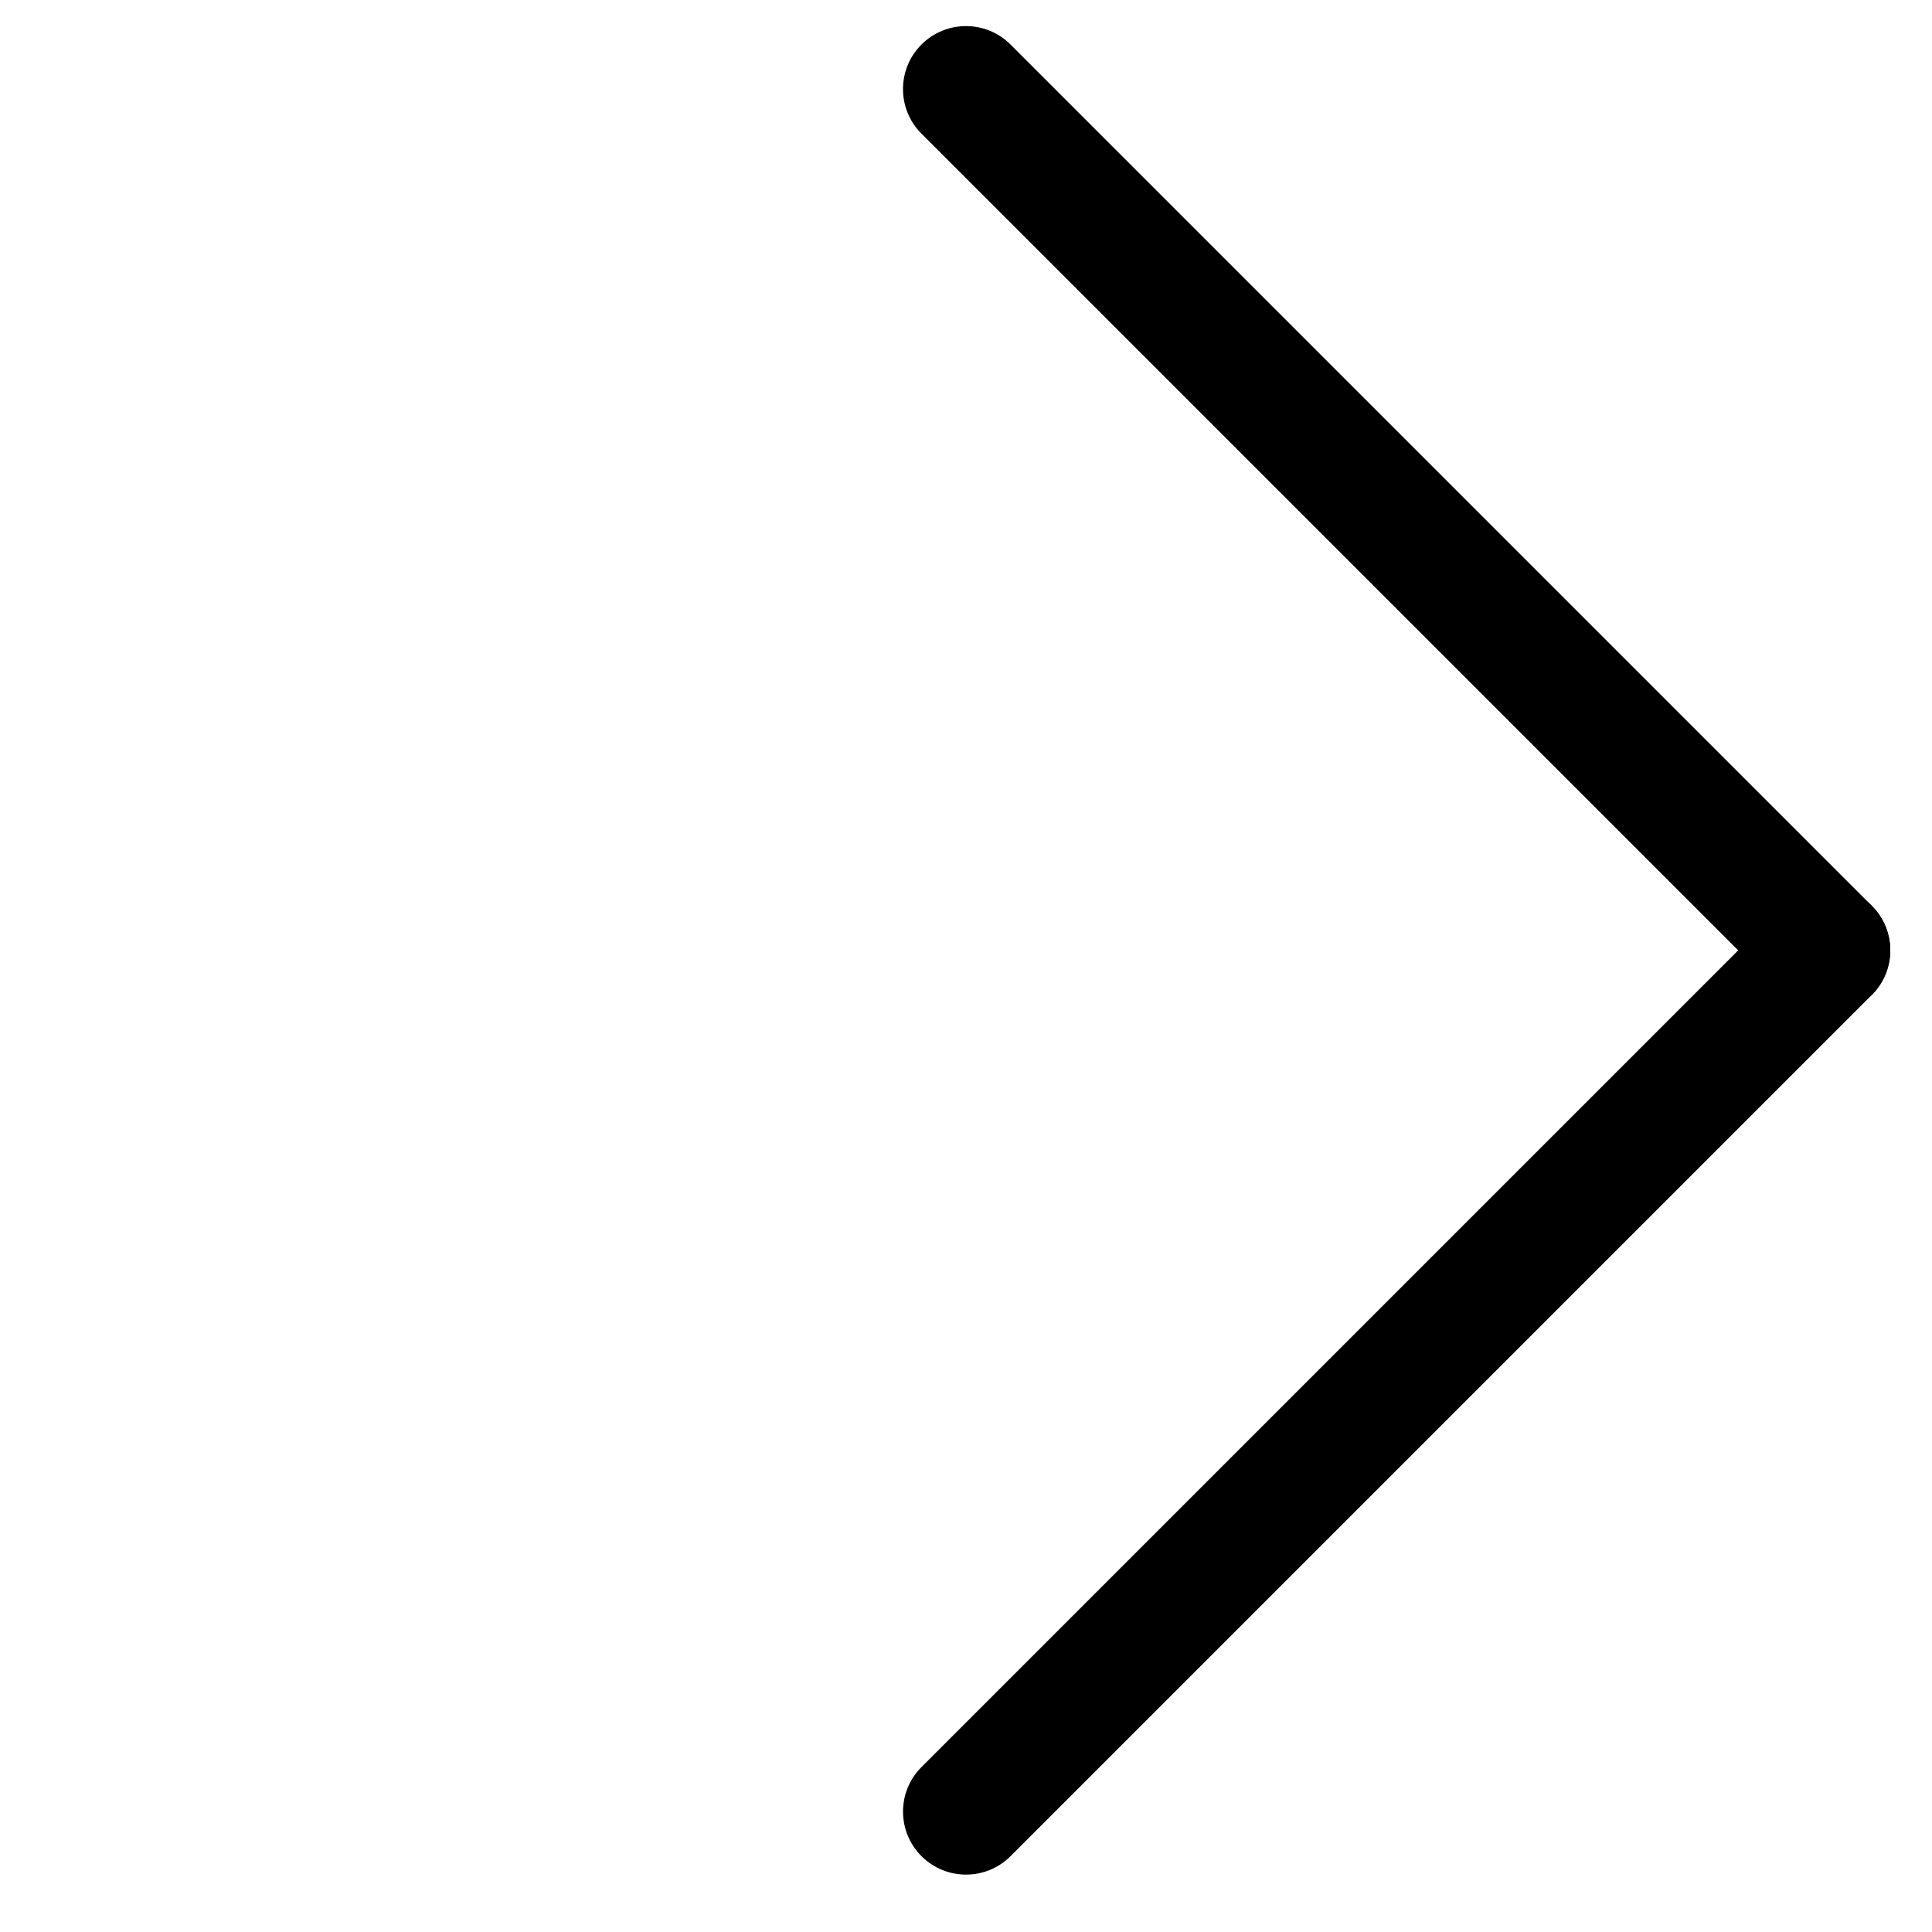
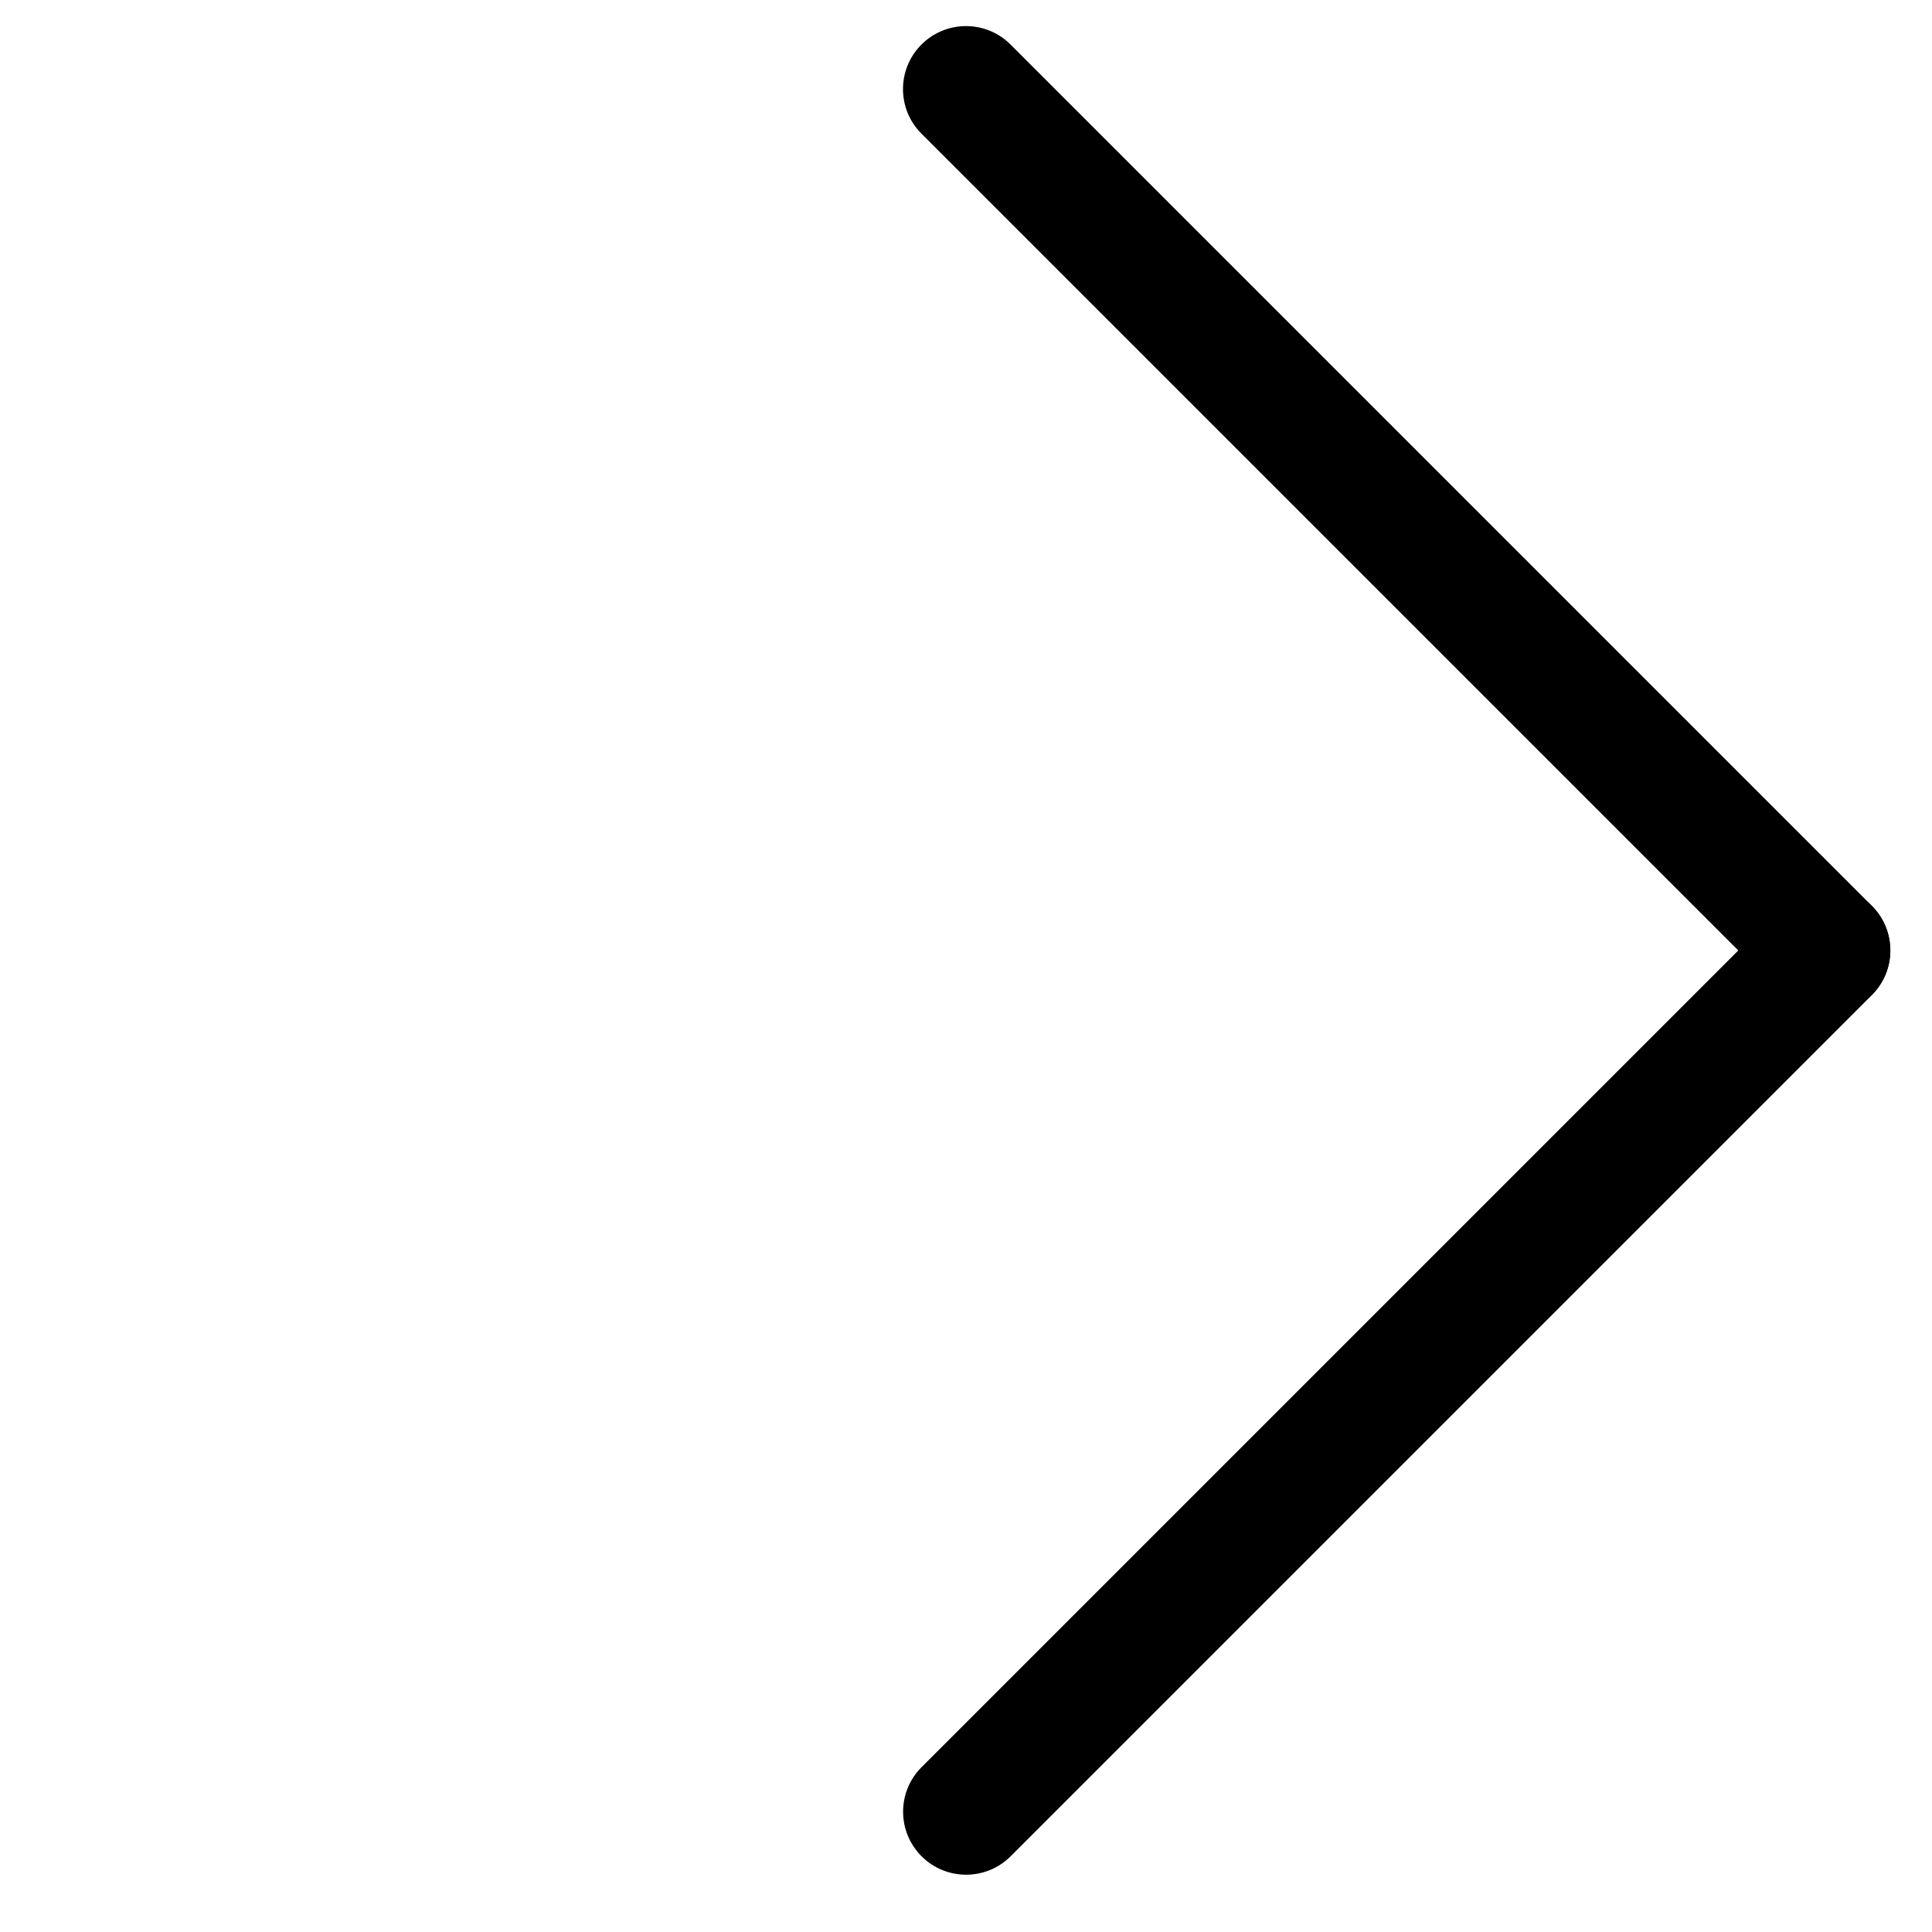
- <svg xmlns="http://www.w3.org/2000/svg" width="46" height="46" viewBox="0 0 46 46" fill="none">
-   <rect x="45.627" y="22.627" width="32" height="3" rx="1.5" transform="rotate(135 45.6274 22.6274)" fill="currentColor" />
-   <rect x="23" width="32" height="3" rx="1.5" transform="rotate(45 23 0)" fill="currentColor" />
+ <svg xmlns="http://www.w3.org/2000/svg" fill="none" viewBox="0 0 46 46">
+   <rect width="32" height="3" x="45.63" y="22.63" fill="currentColor" rx="1.5" transform="rotate(135 45.63 22.63)" />
+   <rect width="32" height="3" x="23" fill="currentColor" rx="1.5" transform="rotate(45 23 0)" />
</svg>
